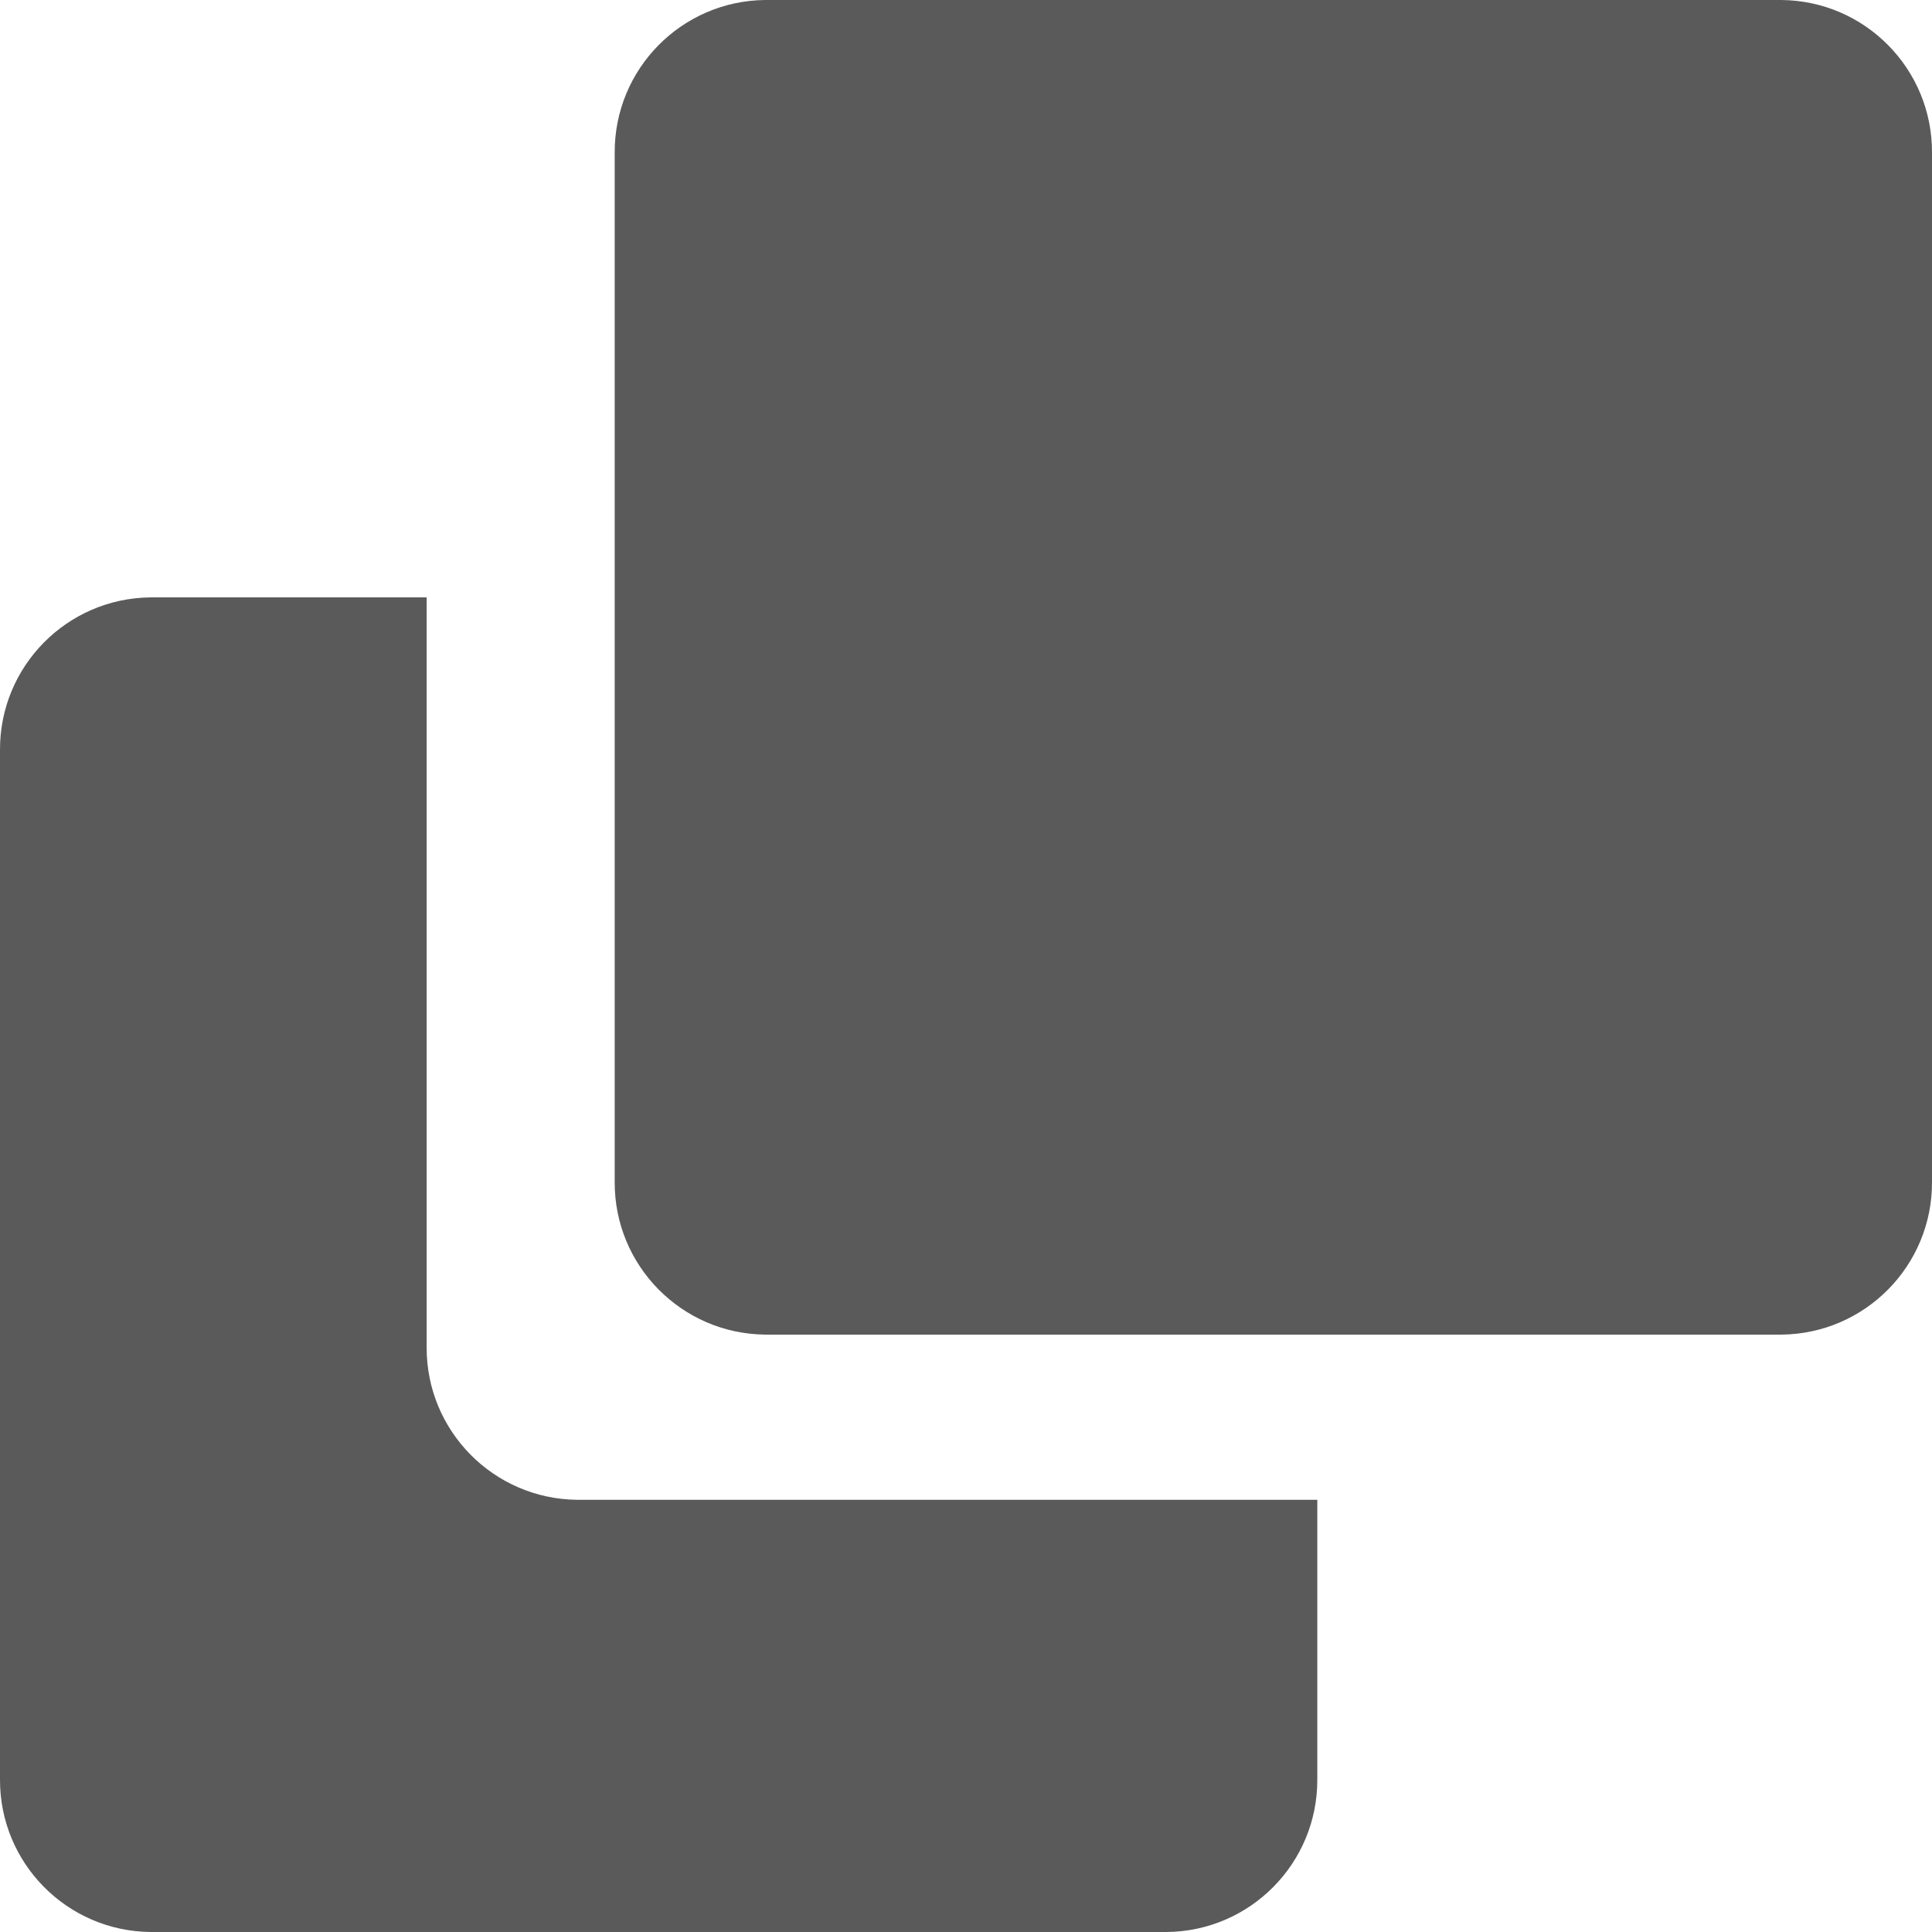
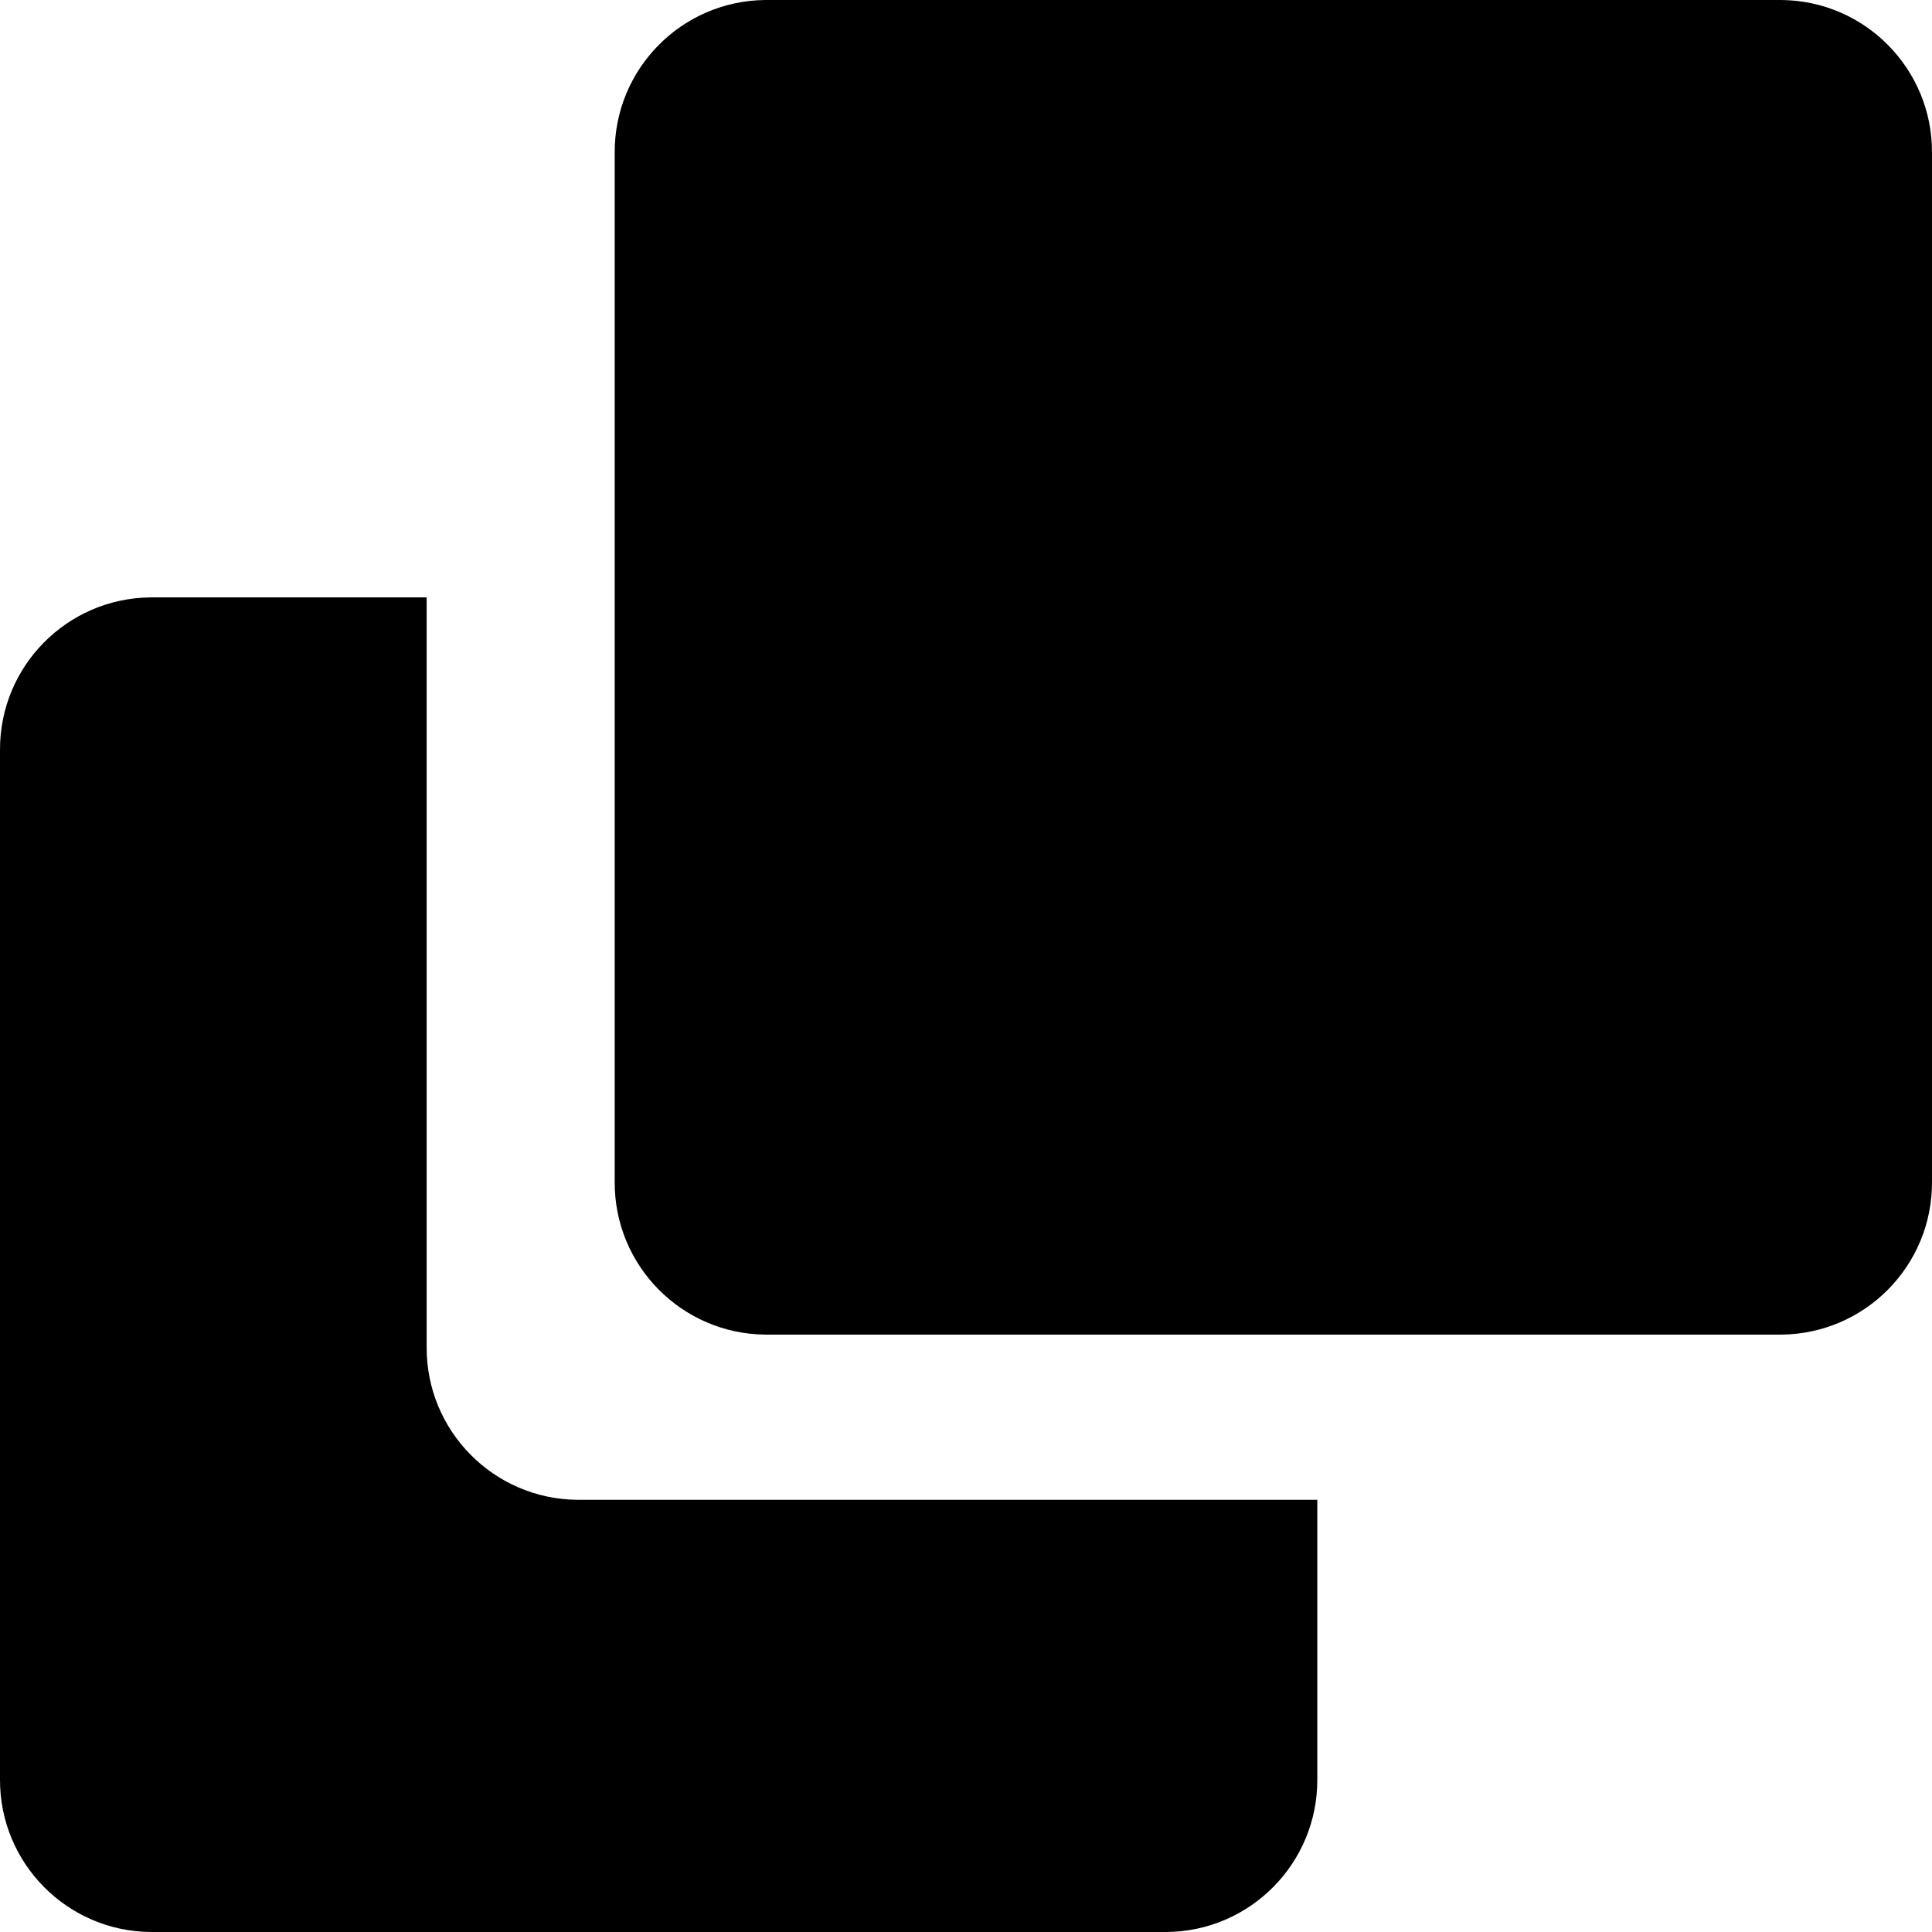
<svg xmlns="http://www.w3.org/2000/svg" id="复制" width="24" height="24" viewBox="0 0 24 24">
  <g id="组_3628" data-name="组 3628" transform="translate(0 0)">
-     <path id="路径_2318" data-name="路径 2318" d="M29.569,340.81h9.195v3.474a1.888,1.888,0,0,1-1.87,1.895H24.27a1.888,1.888,0,0,1-1.87-1.895V331.495a1.888,1.888,0,0,1,1.87-1.895H27.7v9.316A1.888,1.888,0,0,0,29.569,340.81Z" transform="translate(-22.4 -322.179)" fill="#5a5a5a" />
-     <path id="路径_2319" data-name="路径 2319" d="M352.364,30.695V43.484a1.888,1.888,0,0,1-1.87,1.895H337.87A1.888,1.888,0,0,1,336,43.484V30.695a1.888,1.888,0,0,1,1.87-1.895h12.623A1.888,1.888,0,0,1,352.364,30.695Z" transform="translate(-328.364 -28.8)" fill="#5a5a5a" />
+     <path id="路径_2318" data-name="路径 2318" d="M29.569,340.81h9.195v3.474a1.888,1.888,0,0,1-1.87,1.895H24.27a1.888,1.888,0,0,1-1.87-1.895V331.495a1.888,1.888,0,0,1,1.87-1.895H27.7v9.316A1.888,1.888,0,0,0,29.569,340.81Z" transform="translate(-22.4 -322.179)" />
+     <path id="路径_2319" data-name="路径 2319" d="M352.364,30.695V43.484a1.888,1.888,0,0,1-1.87,1.895H337.87A1.888,1.888,0,0,1,336,43.484V30.695a1.888,1.888,0,0,1,1.87-1.895h12.623A1.888,1.888,0,0,1,352.364,30.695Z" transform="translate(-328.364 -28.8)" />
  </g>
</svg>
